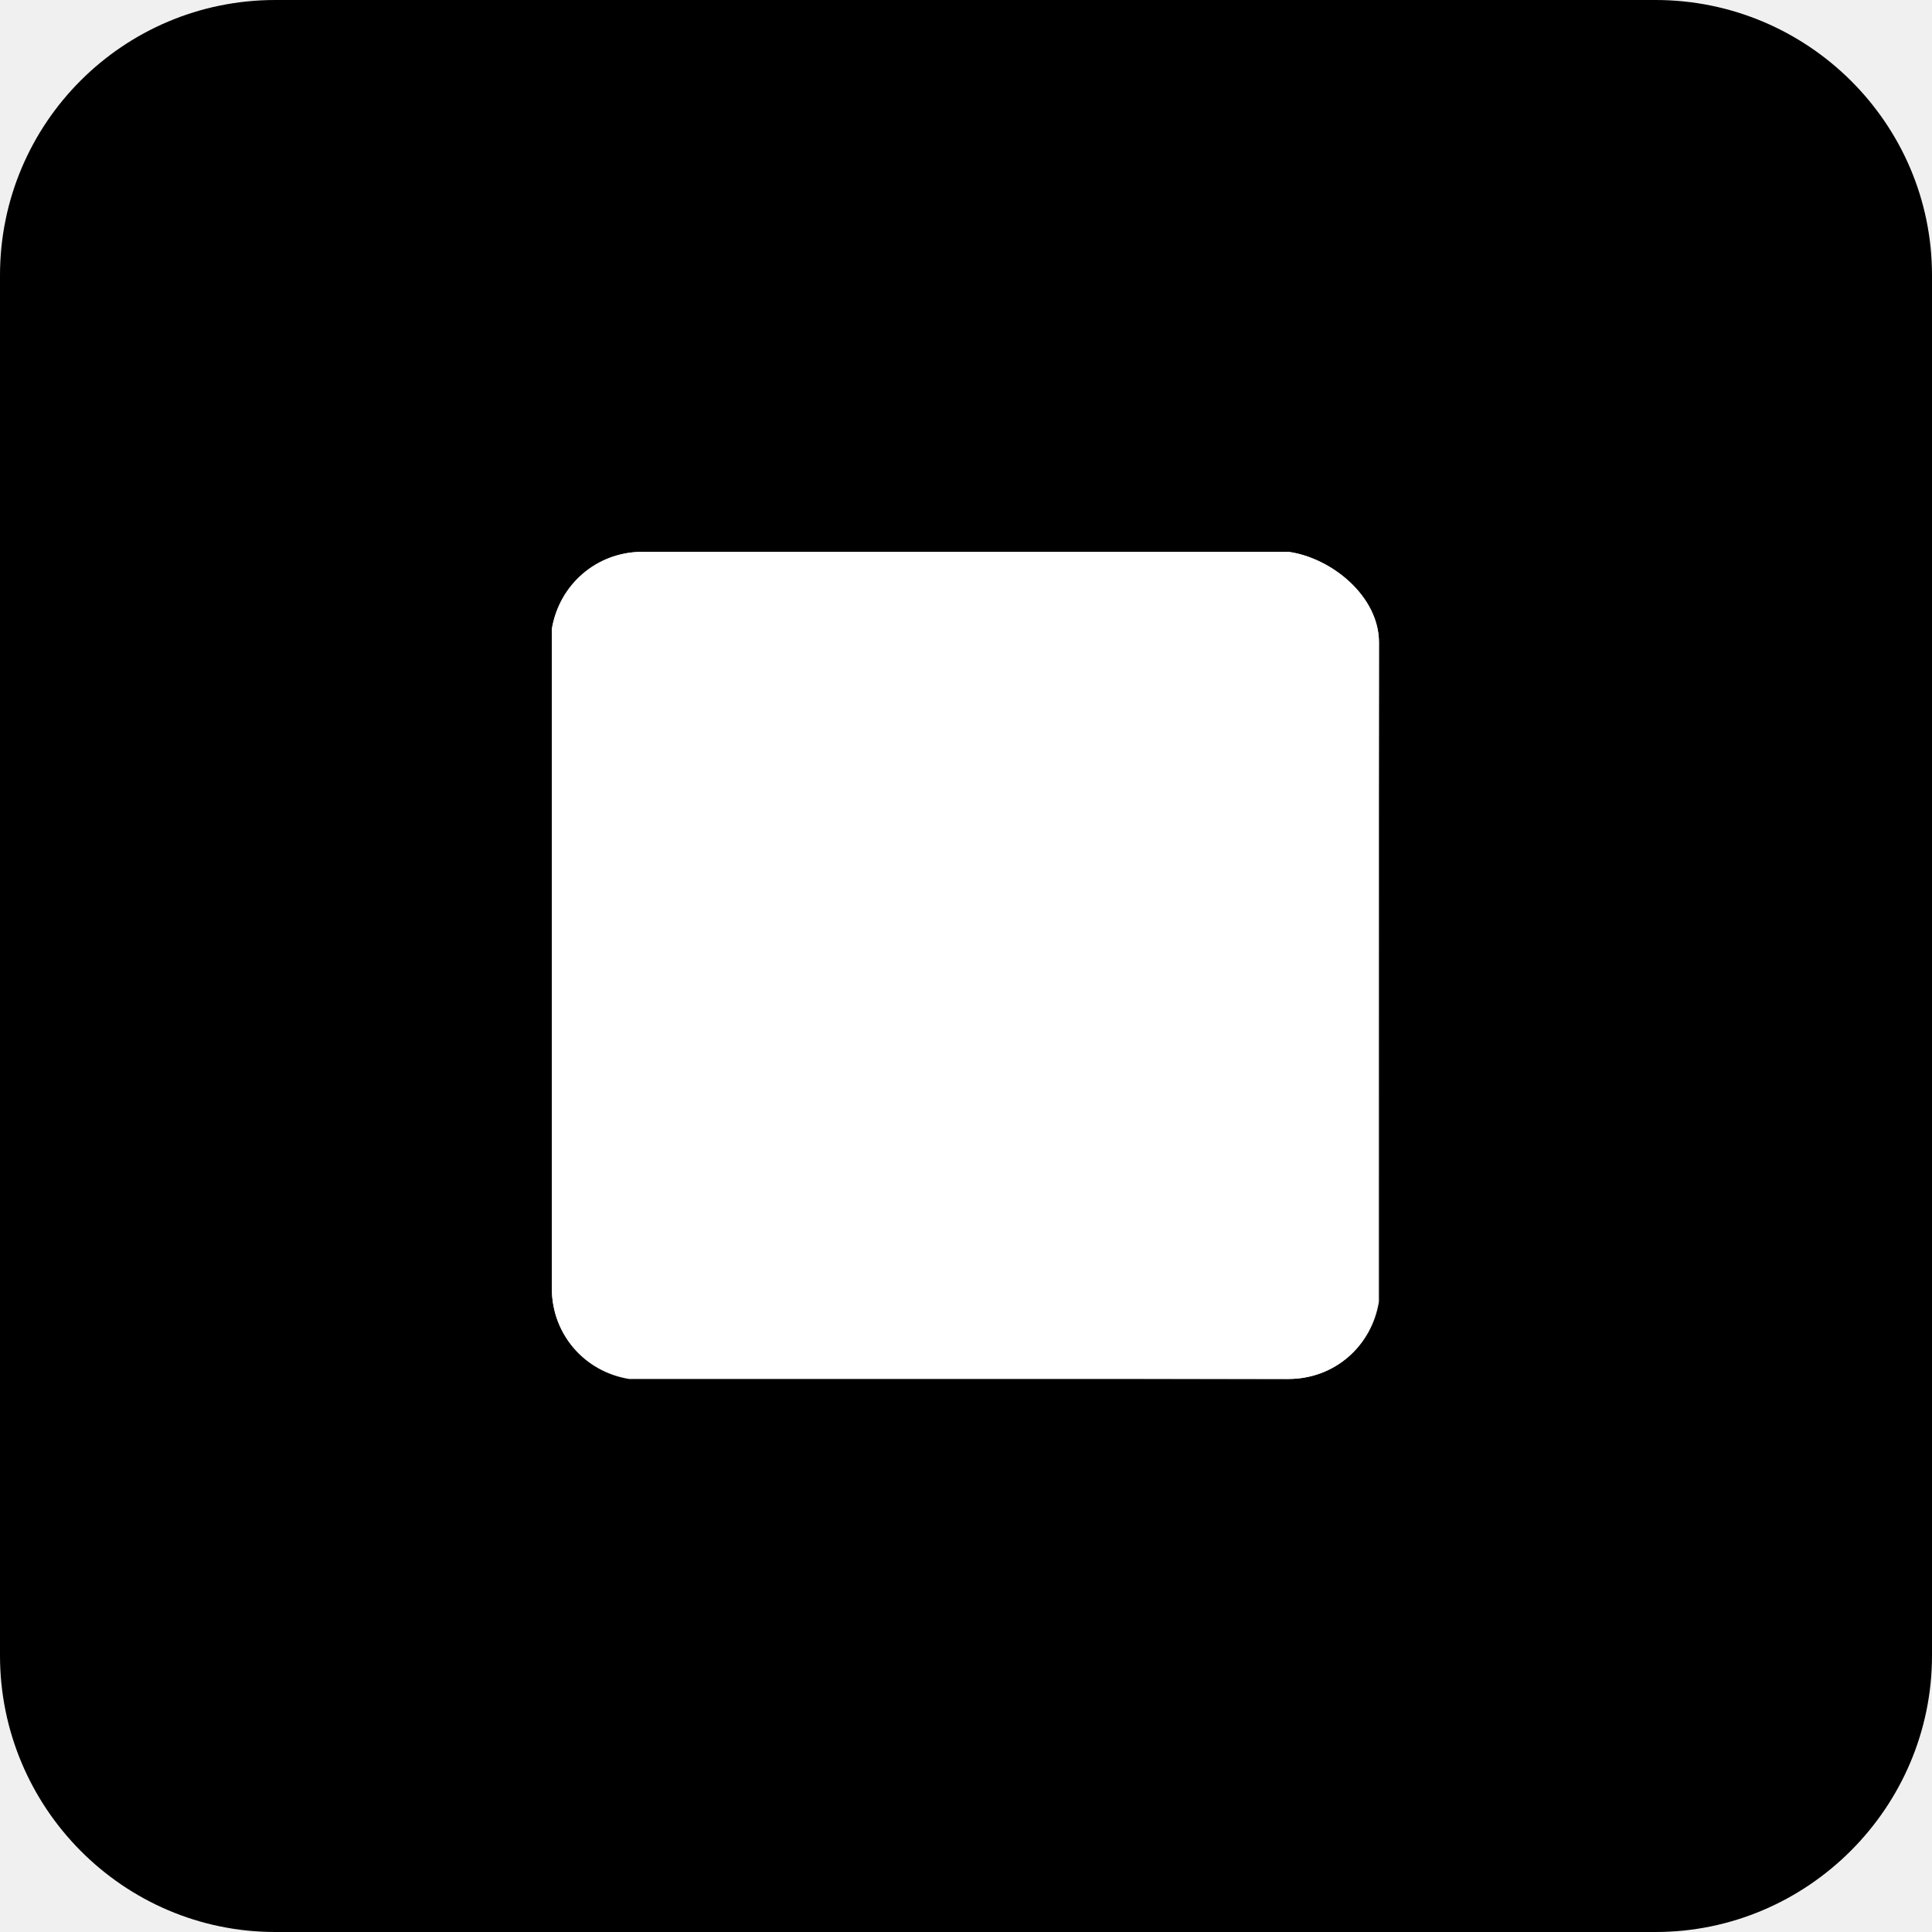
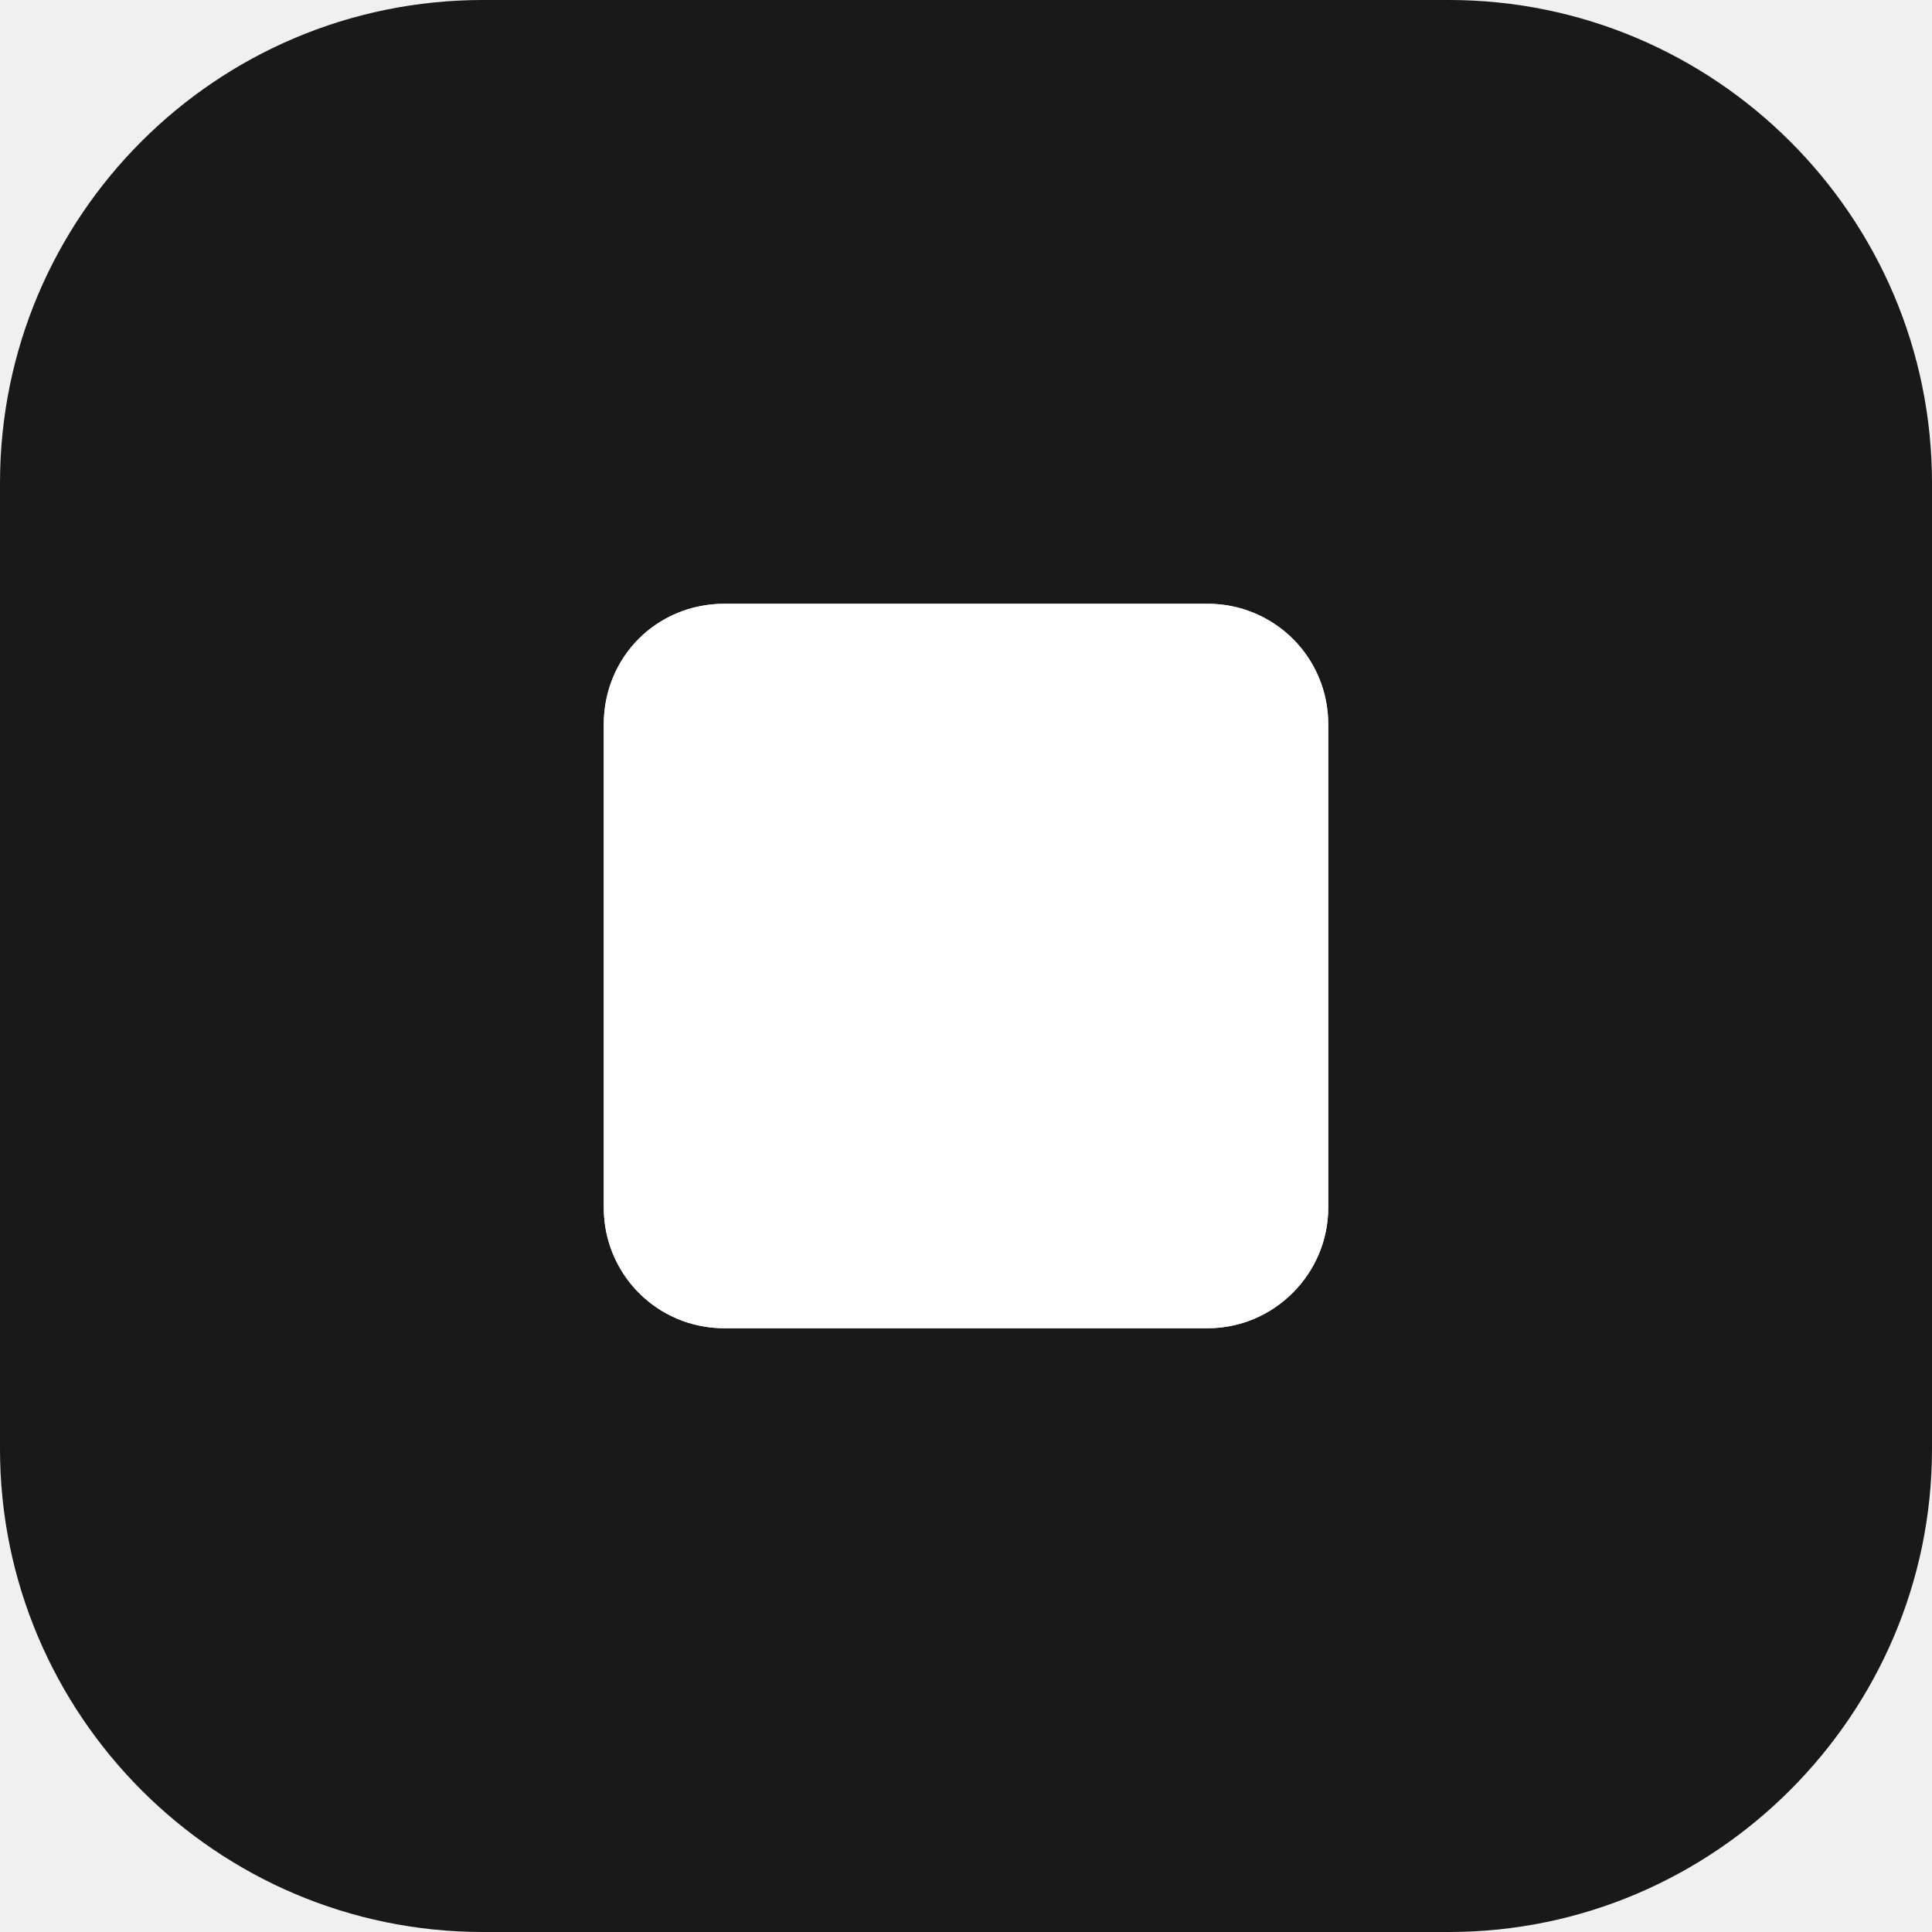
<svg xmlns="http://www.w3.org/2000/svg" width="16" height="16" viewBox="0 0 16 16" fill="none">
-   <defs>
-     <clipPath id="clip164_69308">
-       <rect id="halfselect" width="16" height="16" fill="white" fill-opacity="0" />
-     </clipPath>
-   </defs>
-   <g clip-path="url(#clip164_69308)">
-     <path id="形状" d="M13.71 0C14.97 0 16 1.02 16 2.28L16 13.71C16 14.97 14.97 16 13.71 16L2.28 16C1.02 16 0 14.97 0 13.71L0 2.28C0 1.02 1.02 0 2.28 0L13.71 0ZM10.67 4.57L5.32 4.57C4.94 4.57 4.63 4.84 4.57 5.21L4.57 10.67C4.57 11.05 4.85 11.36 5.21 11.41L10.67 11.42C11.05 11.42 11.36 11.15 11.42 10.78L11.42 5.32C11.42 4.94 11.03 4.62 10.67 4.57Z" fill="#000000" fill-opacity="1" fill-rule="nonzero" />
-     <path id="形状" d="M16 2.28L16 13.71C16 14.97 14.97 16 13.71 16L2.28 16C1.02 16 0 14.97 0 13.71L0 2.28C0 1.02 1.02 0 2.28 0L13.71 0C14.97 0 16 1.02 16 2.28ZM5.32 4.57C4.94 4.57 4.63 4.84 4.57 5.21L4.57 10.67C4.57 11.05 4.85 11.36 5.21 11.41L10.67 11.42C11.05 11.42 11.36 11.15 11.42 10.78L11.42 5.32C11.42 4.94 11.03 4.62 10.67 4.57L5.32 4.57Z" stroke="#000000" stroke-opacity="0" stroke-width="1" />
-     <path id="路径" d="M10.67 4.57L5.32 4.57C4.94 4.57 4.63 4.85 4.57 5.21L4.57 10.67C4.57 11.05 4.84 11.36 5.21 11.42L10.67 11.42C11.05 11.42 11.36 11.15 11.41 10.78L11.42 5.32C11.42 4.94 11.03 4.62 10.67 4.57Z" fill="#FFFFFF" fill-opacity="1" fill-rule="nonzero" />
-     <path id="路径" d="M5.32 4.57C4.94 4.57 4.63 4.85 4.57 5.21L4.57 10.67C4.57 11.05 4.84 11.36 5.21 11.42L10.67 11.42C11.05 11.42 11.36 11.15 11.41 10.78L11.42 5.32C11.42 4.94 11.03 4.62 10.67 4.57L5.32 4.57Z" stroke="#000000" stroke-opacity="0" stroke-width="1" />
-   </g>
+   <defs />
+   <path id="矢量 1" d="M4 0L12 0C14.2 0 16 1.79 16 4L16 12C16 14.2 14.2 16 12 16L4 16C1.79 16 0 14.2 0 12L0 4C0 1.79 1.79 0 4 0ZM10 5L6 5C5.44 5 5 5.44 5 6L5 10C5 10.55 5.44 11 6 11L10 11C10.55 11 11 10.55 11 10L11 6C11 5.44 10.55 5 10 5Z" fill="#191919" fill-opacity="1" fill-rule="evenodd" />
+   <path id="矢量 1" d="" fill="#C0C4CC" fill-opacity="0" fill-rule="evenodd" />
+   <path id="矢量 2" d="M6 5L10 5C10.55 5 11 5.44 11 6L11 10C11 10.55 10.55 11 10 11L6 11C5.44 11 5 10.55 5 10L5 6C5 5.44 5.44 5 6 5Z" fill="#FFFFFF" fill-opacity="1" fill-rule="evenodd" />
+   <path id="矢量 2" d="" fill="#C0C4CC" fill-opacity="0" fill-rule="evenodd" />
</svg>
